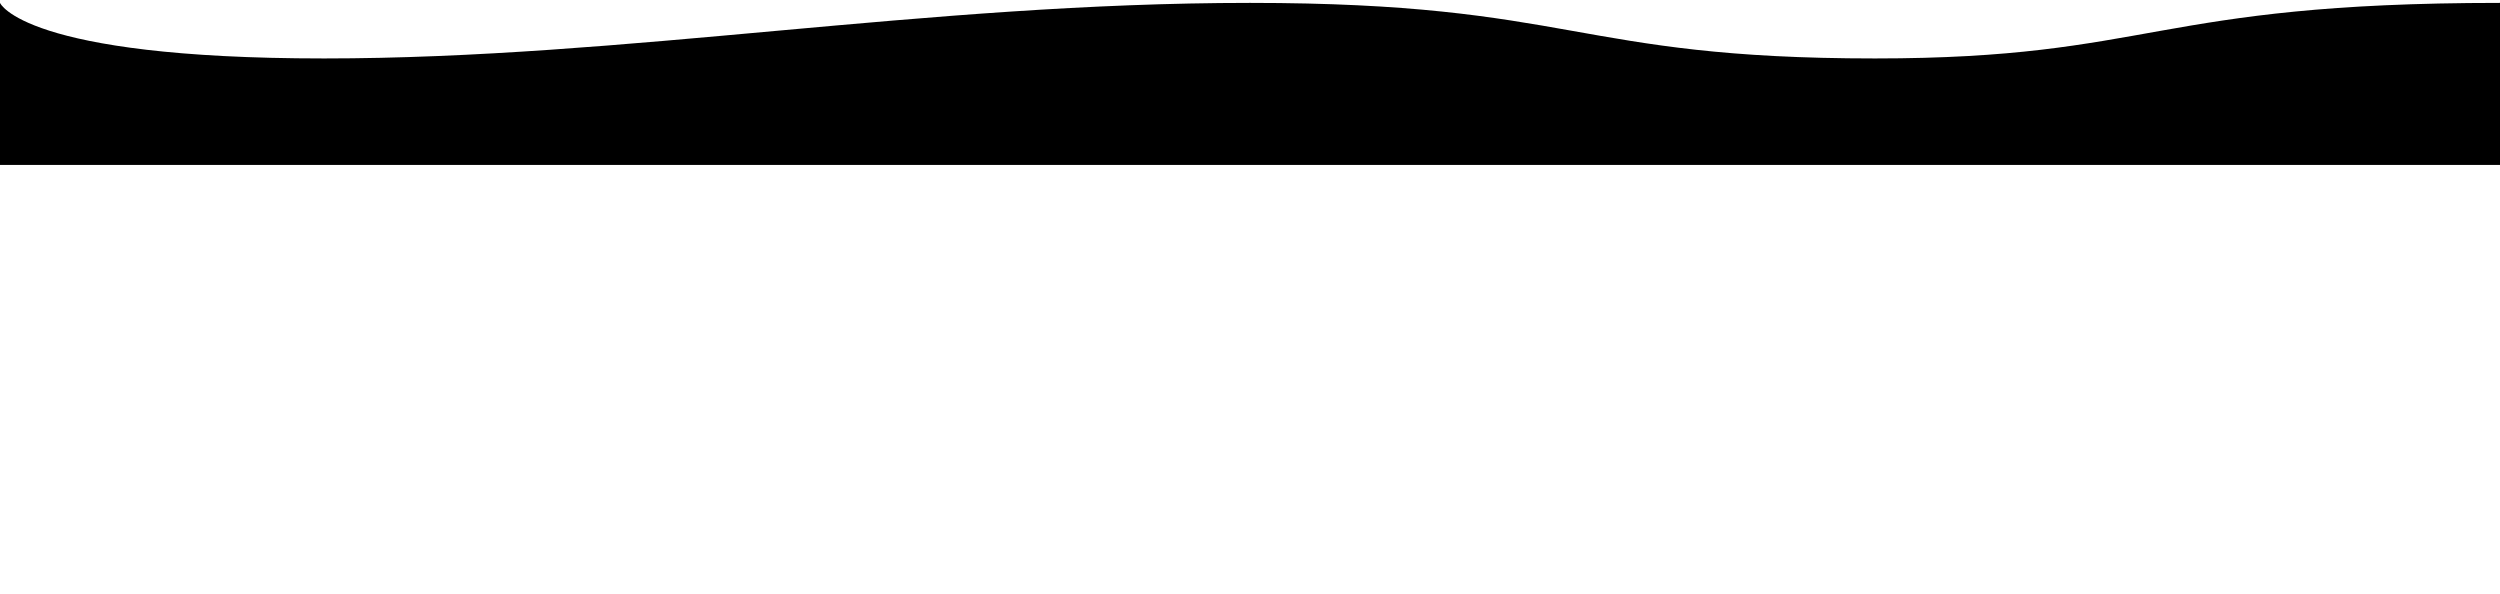
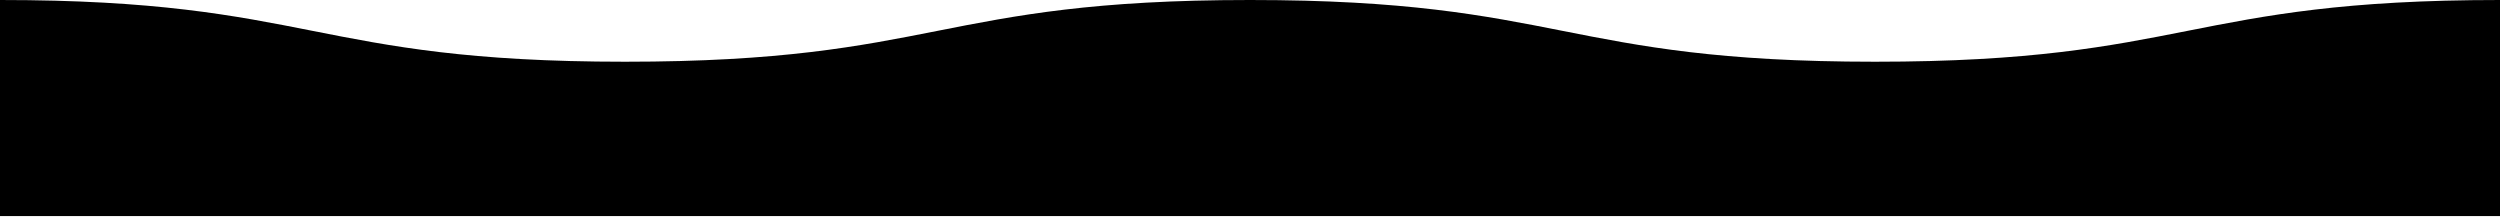
- <svg class="Wave" viewBox="0 0 540 127" width="400" height="95">
-   <path d="M405,12C340,12,340,0,270,0S135,12,70,12,0,0,0,0V35h540V0C465,0,465,12,405,12Z">
-     <animate dur="5s" repeatCount="indefinite" attributeName="d" values="         M405,12C340,12,340,0,270,0S135,12,70,12,0,0,0,0V35h540V0C465,0,465,12,405,12Z;         M405,0C340,0,340,11,270,11S135,0,70,0,0,12,0,12v23h540V12C465,12,465,0,405,0Z;         M405,12C340,12,340,0,270,0S135,12,70,12,0,0,0,0V35h540V0C465,0,465,12,405,12Z       " />
+ <svg class="Wave" viewBox="0 0 12960 1120" preserveAspectRatio="none">
+   <path d="M9720,320C8100,320,8100,0,6480,0S4860,320,3240,320,1620,0,0,0V1120H12960V0C11340,0,11340,320,9720,320Z">
+     <animate dur="5s" repeatCount="indefinite" attributeName="d" values="         M9720,320C8100,320,8100,0,6480,0S4860,320,3240,320,1620,0,0,0V1120H12960V0C11340,0,11340,320,9720,320Z;         M9720,0C8100,0,8100,319,6480,319S4860,0,3240,0,1620,320,0,320v800H12960V320C11340,320,11340,0,9720,0Z;         M9720,320C8100,320,8100,0,6480,0S4860,320,3240,320,1620,0,0,0V1120H12960V0C11340,0,11340,320,9720,320Z       " />
  </path>
</svg>
